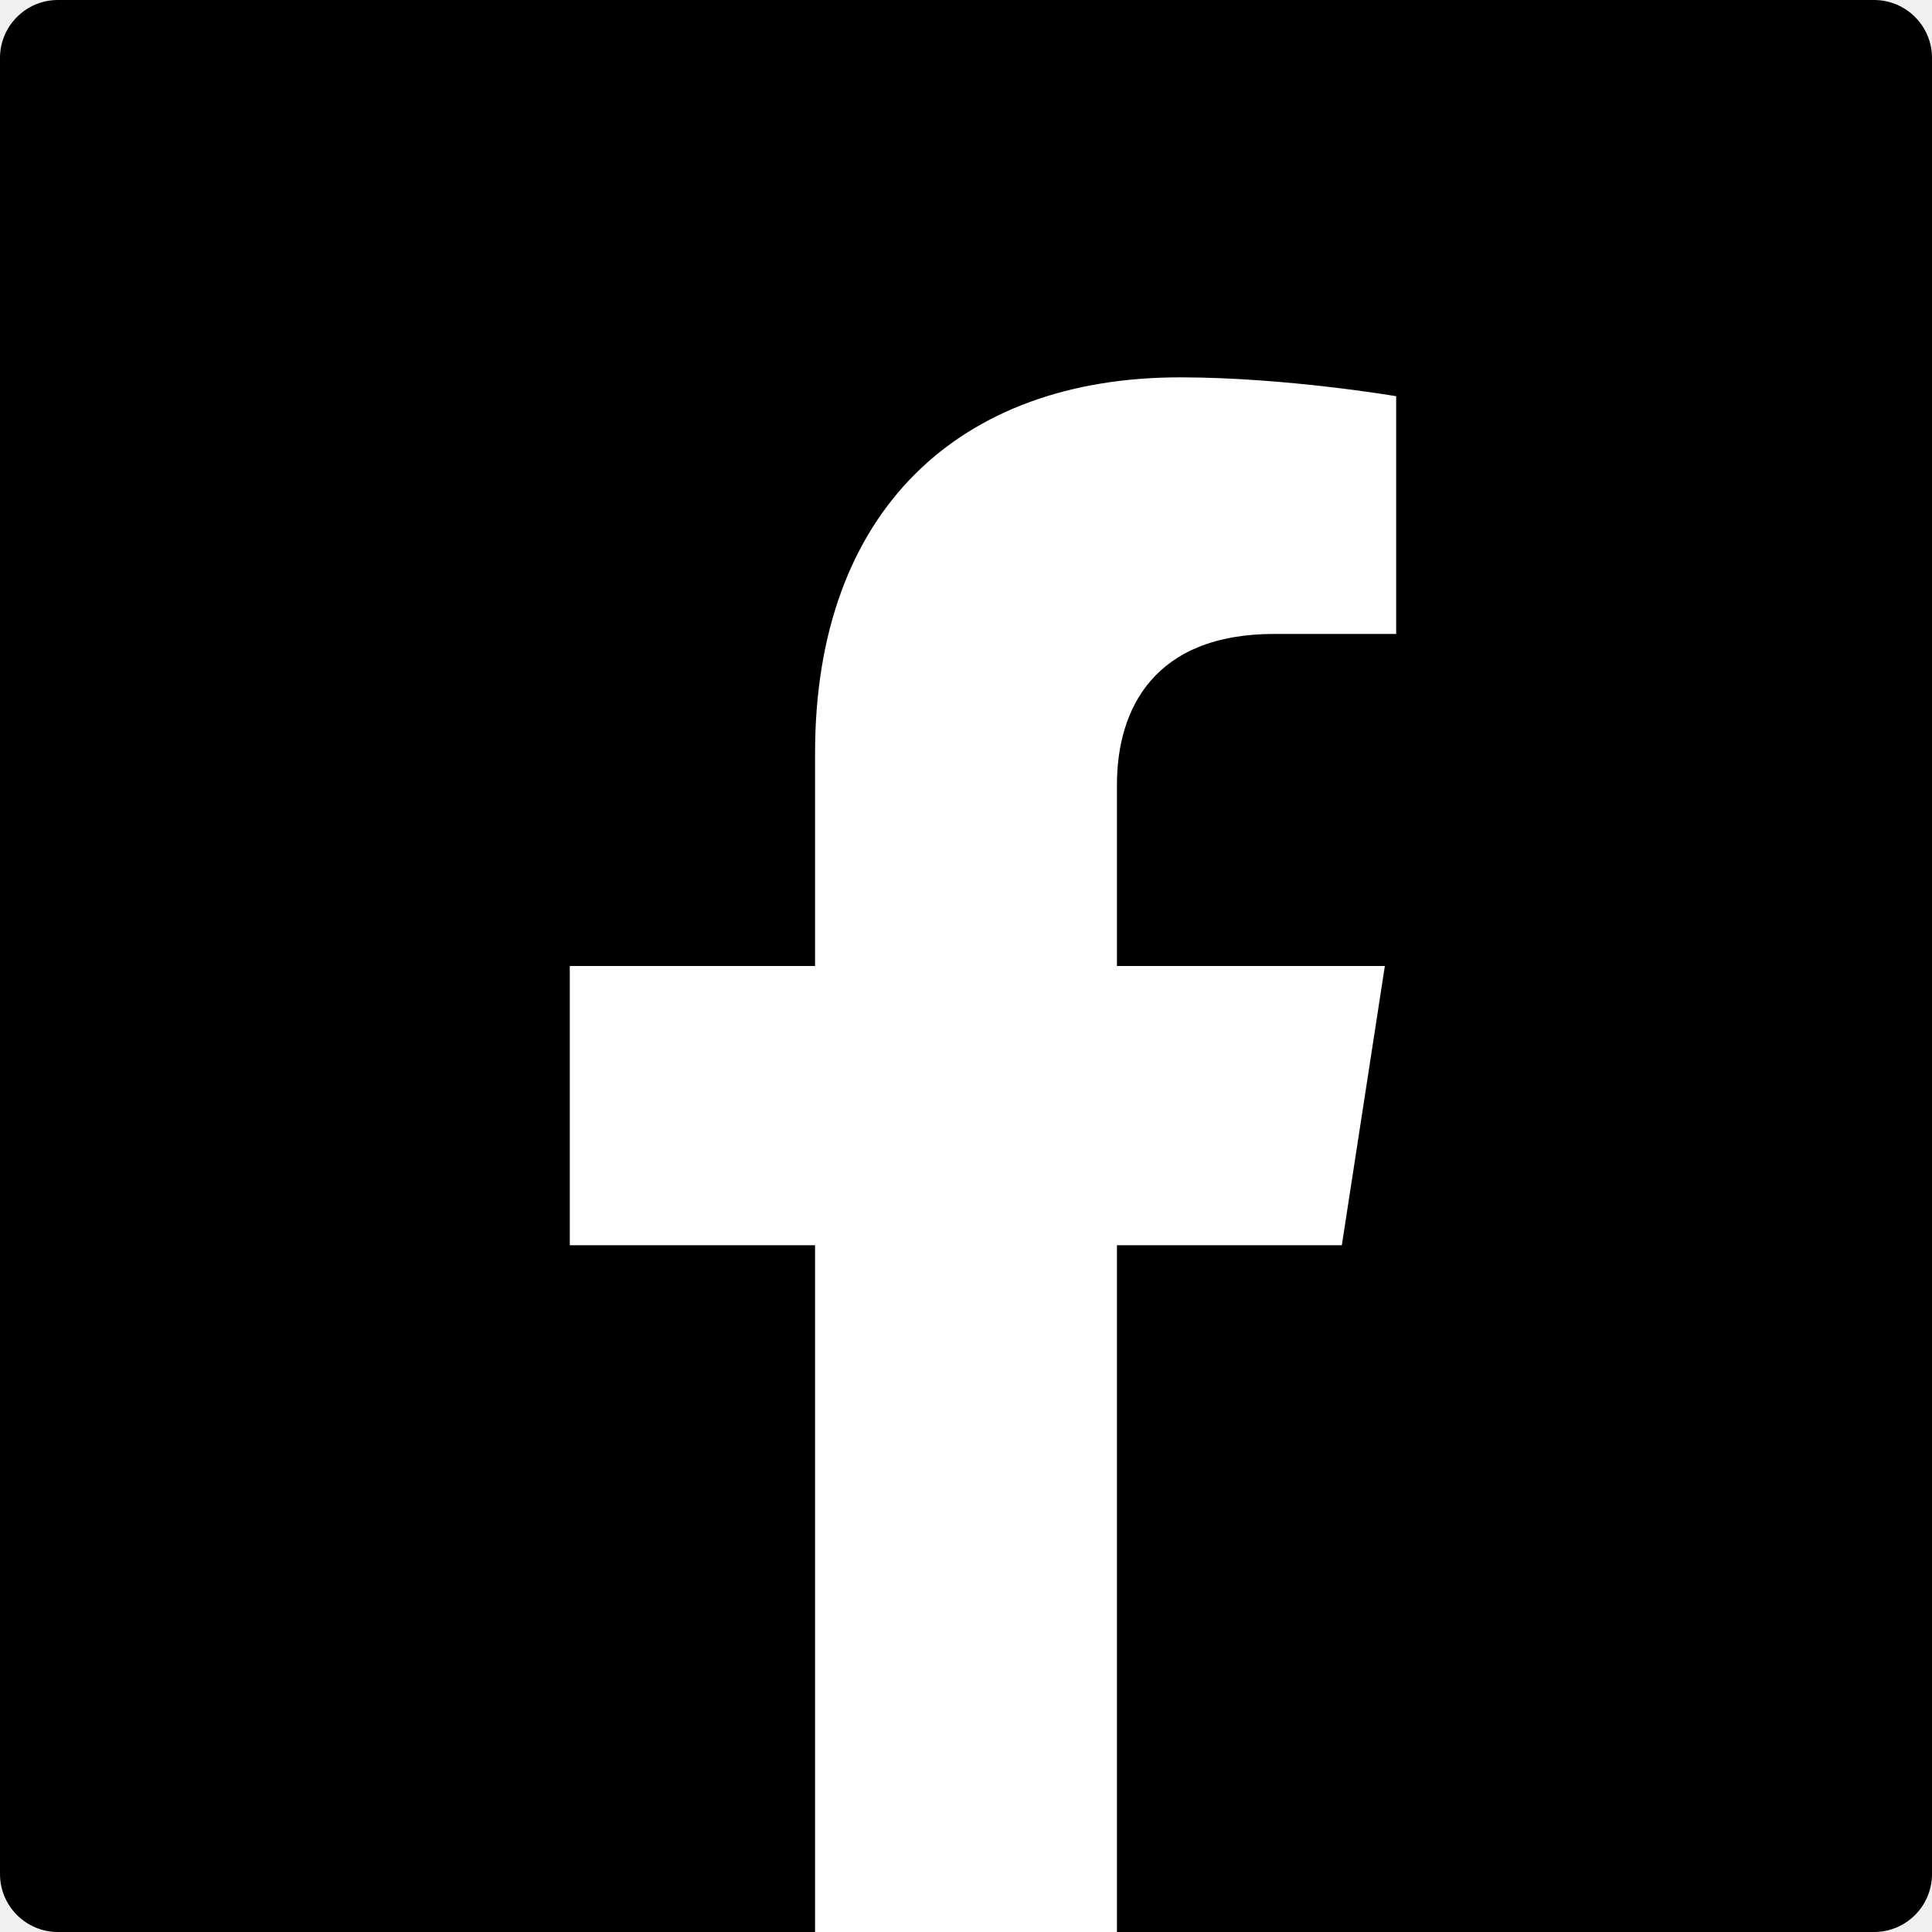
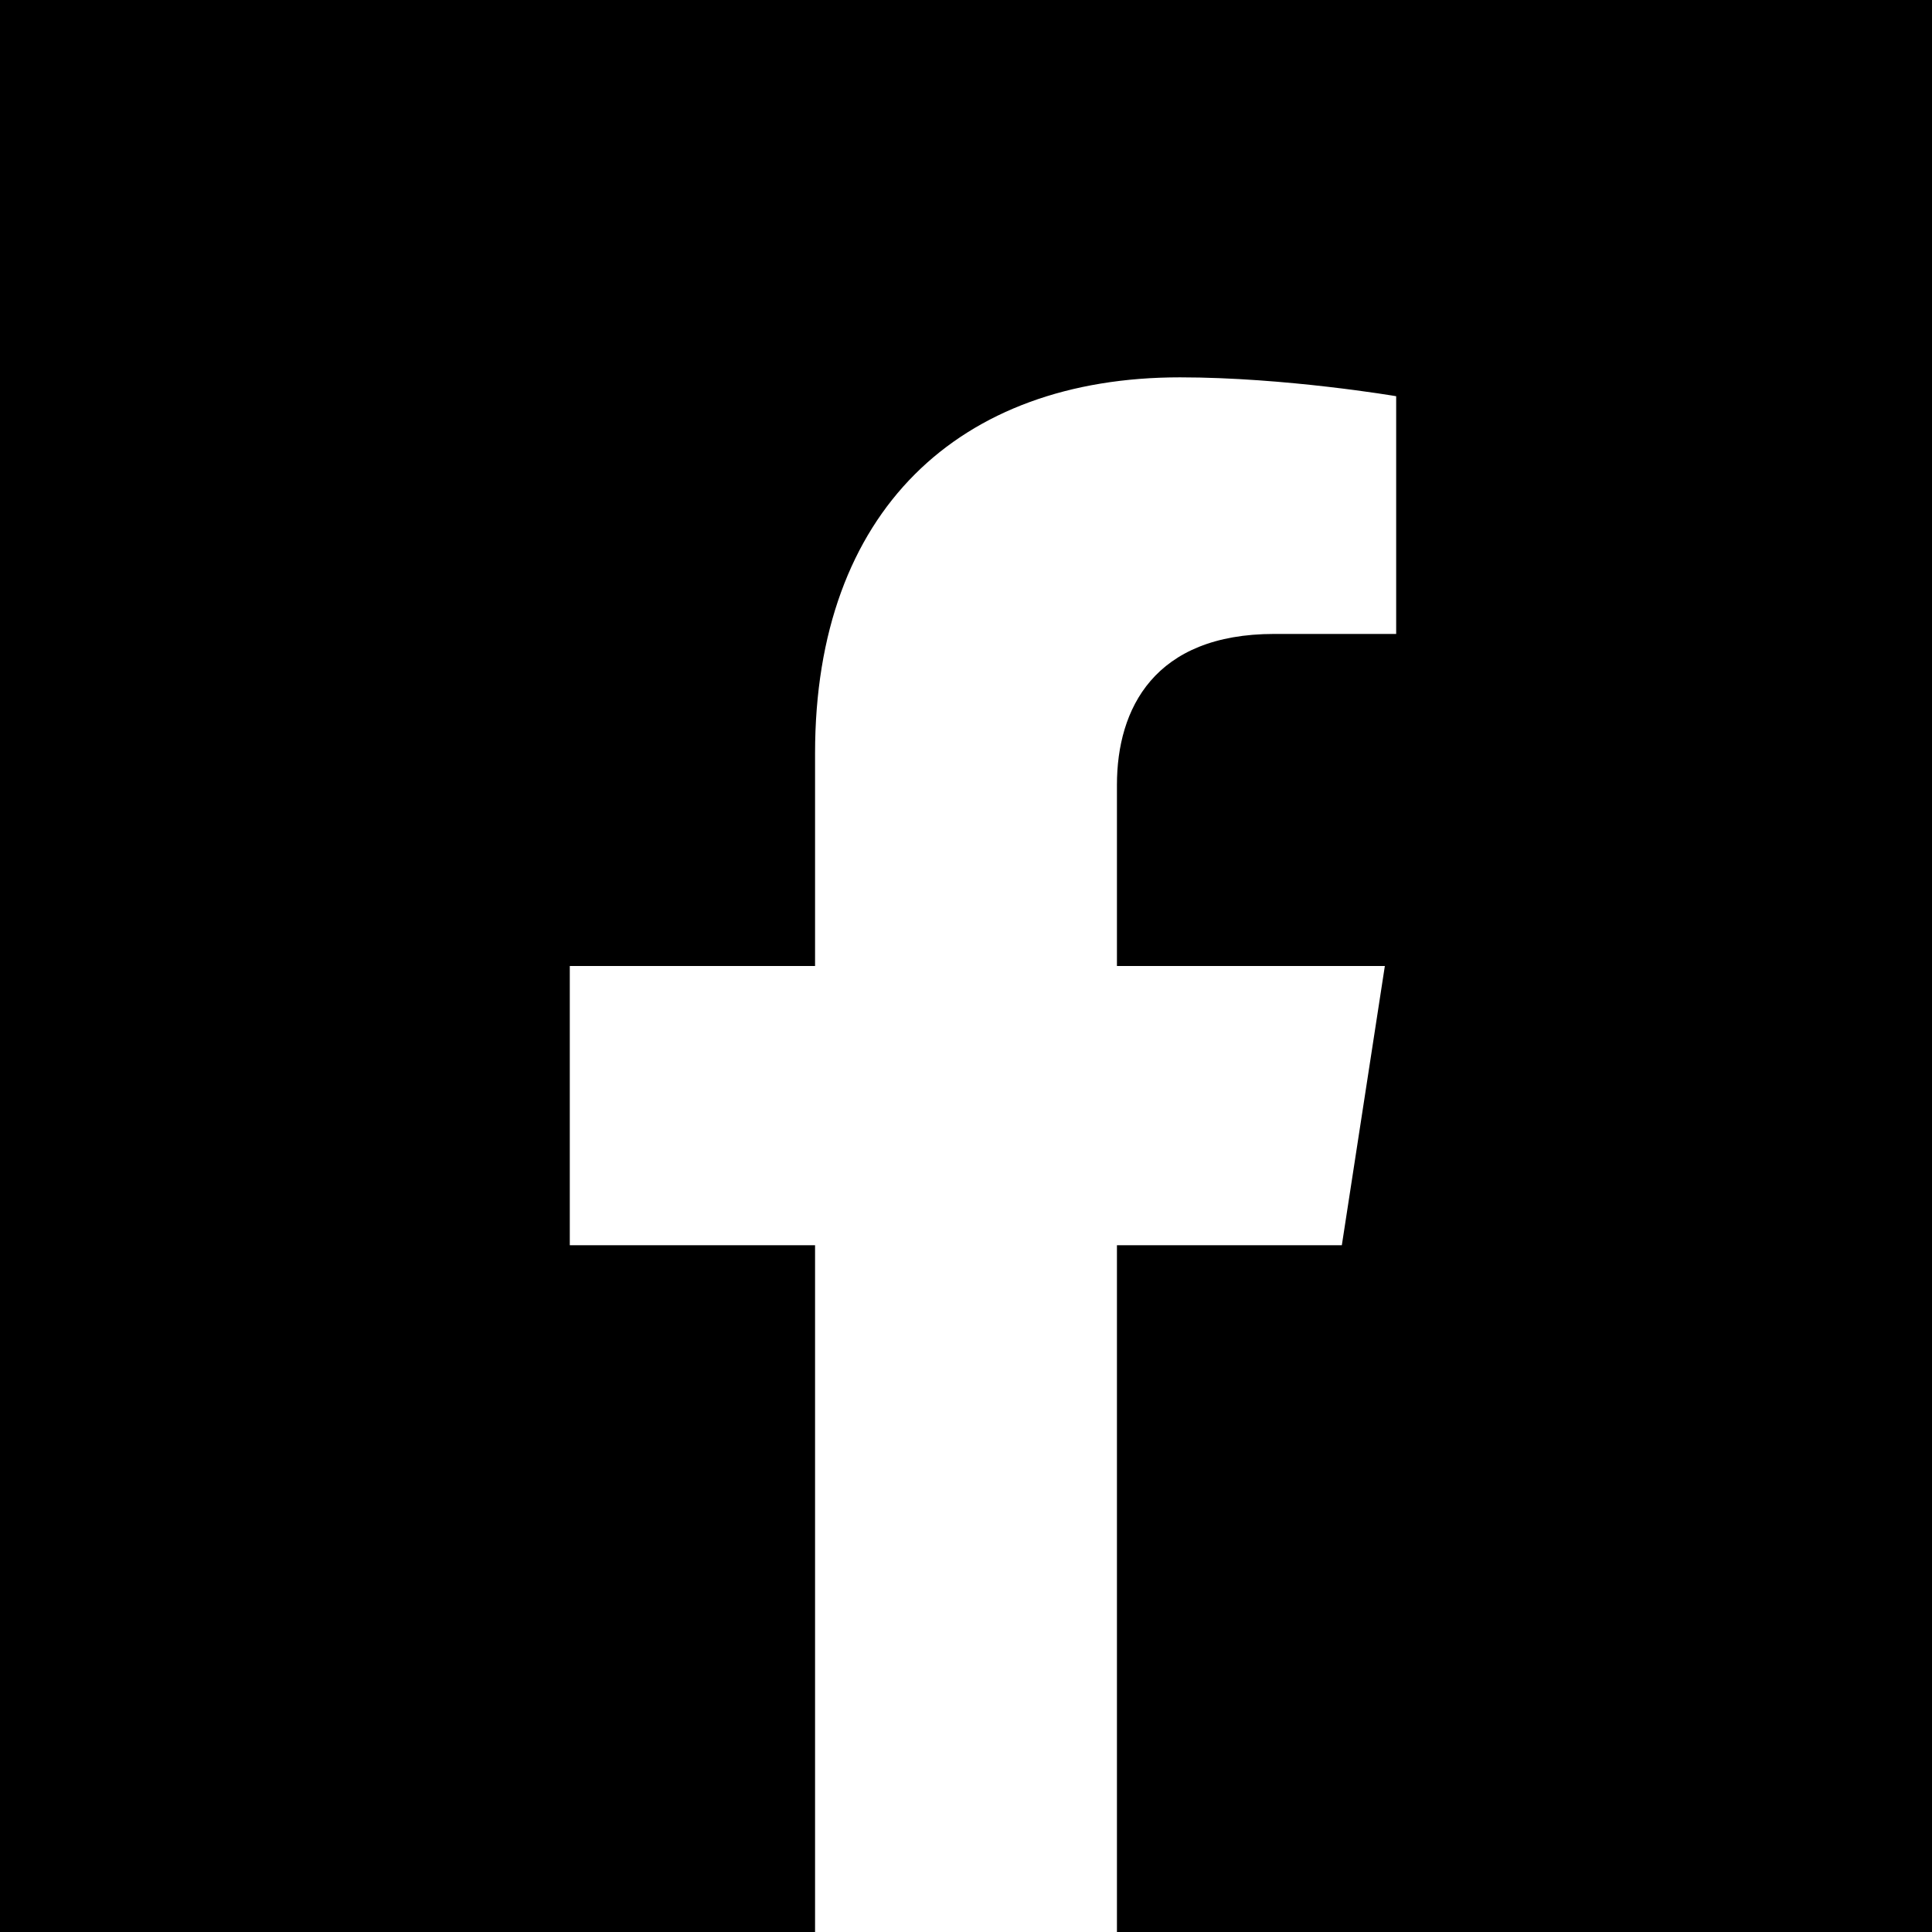
<svg xmlns="http://www.w3.org/2000/svg" aria-label="Facebook" viewBox="0 0 512 512" aria-labelledby="fb-title">
-   <rect width="512" height="512" rx="3%" fill="currentColor" />
+   <rect width="512" height="512" rx="0" fill="currentColor" />
  <path fill="#FFF" class="inner-color" d="M355.6 330l11.4-74h-71v-48c0-20.2 9.9-40 41.7-40H370v-63s-29.3-5-57.3-5c-58.5 0-96.7 35.4-96.7 99.6V256h-65v74h65v182h80V330h59.6z" />
</svg>
